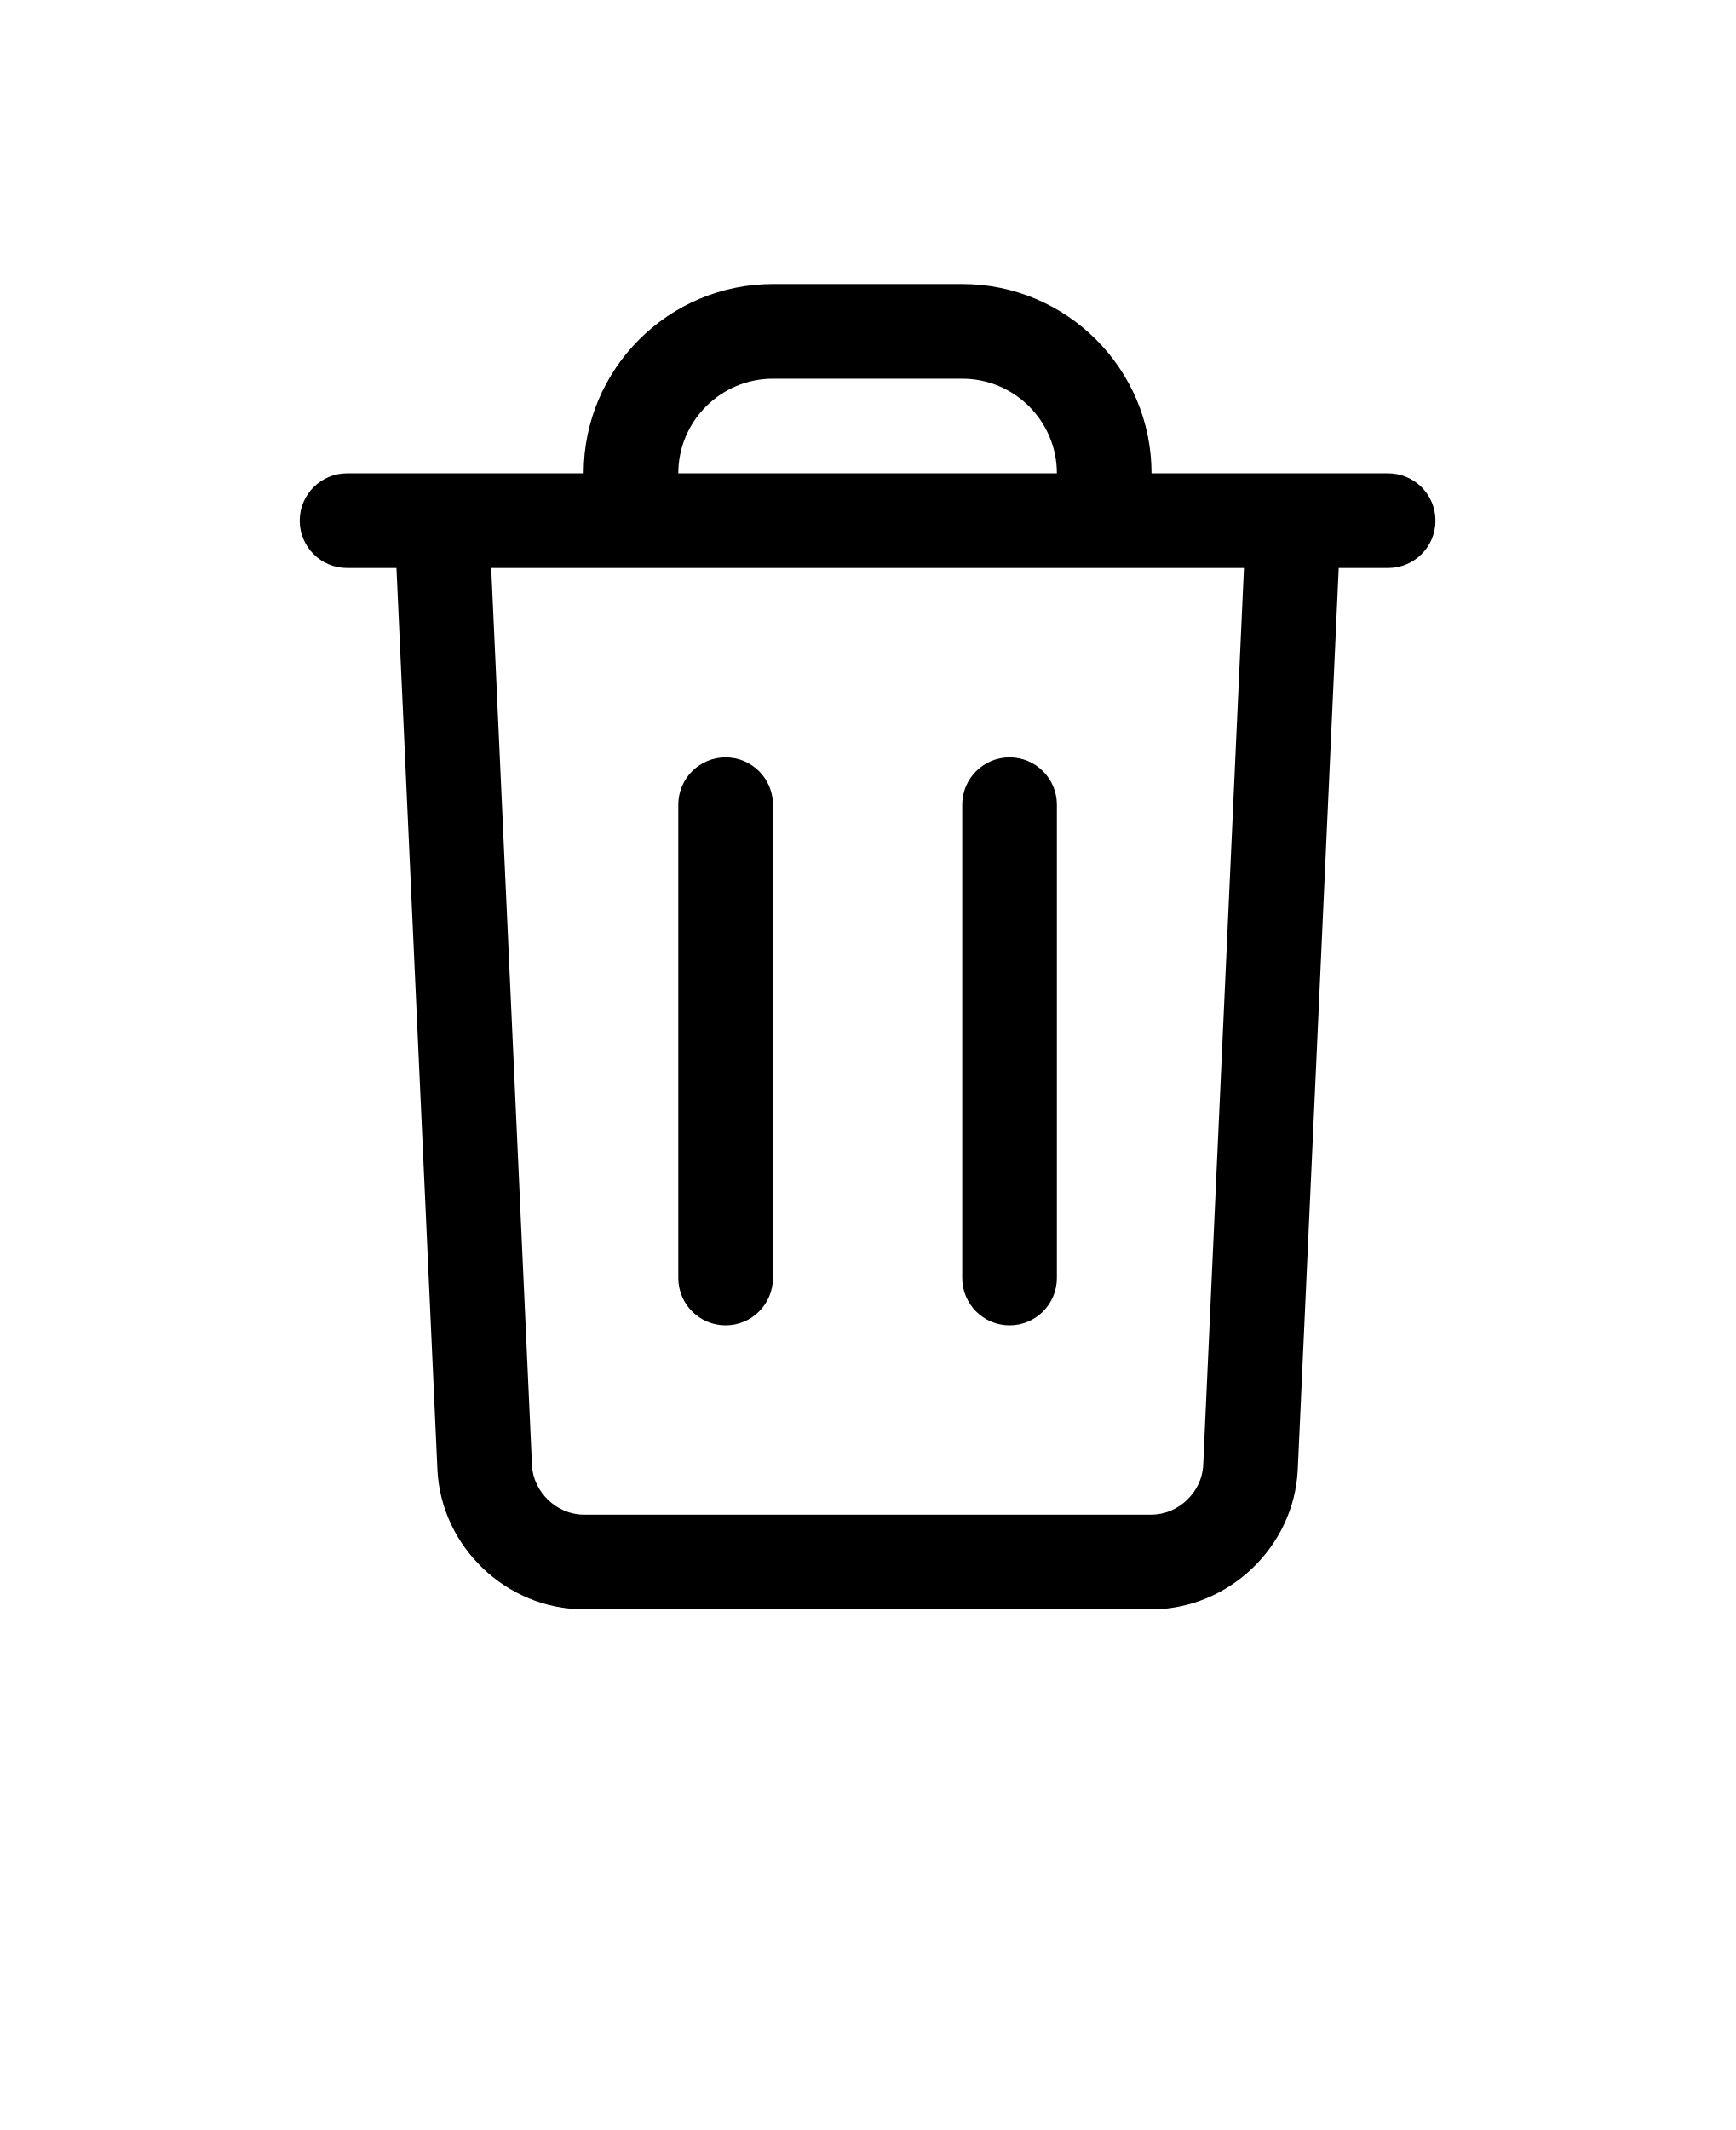
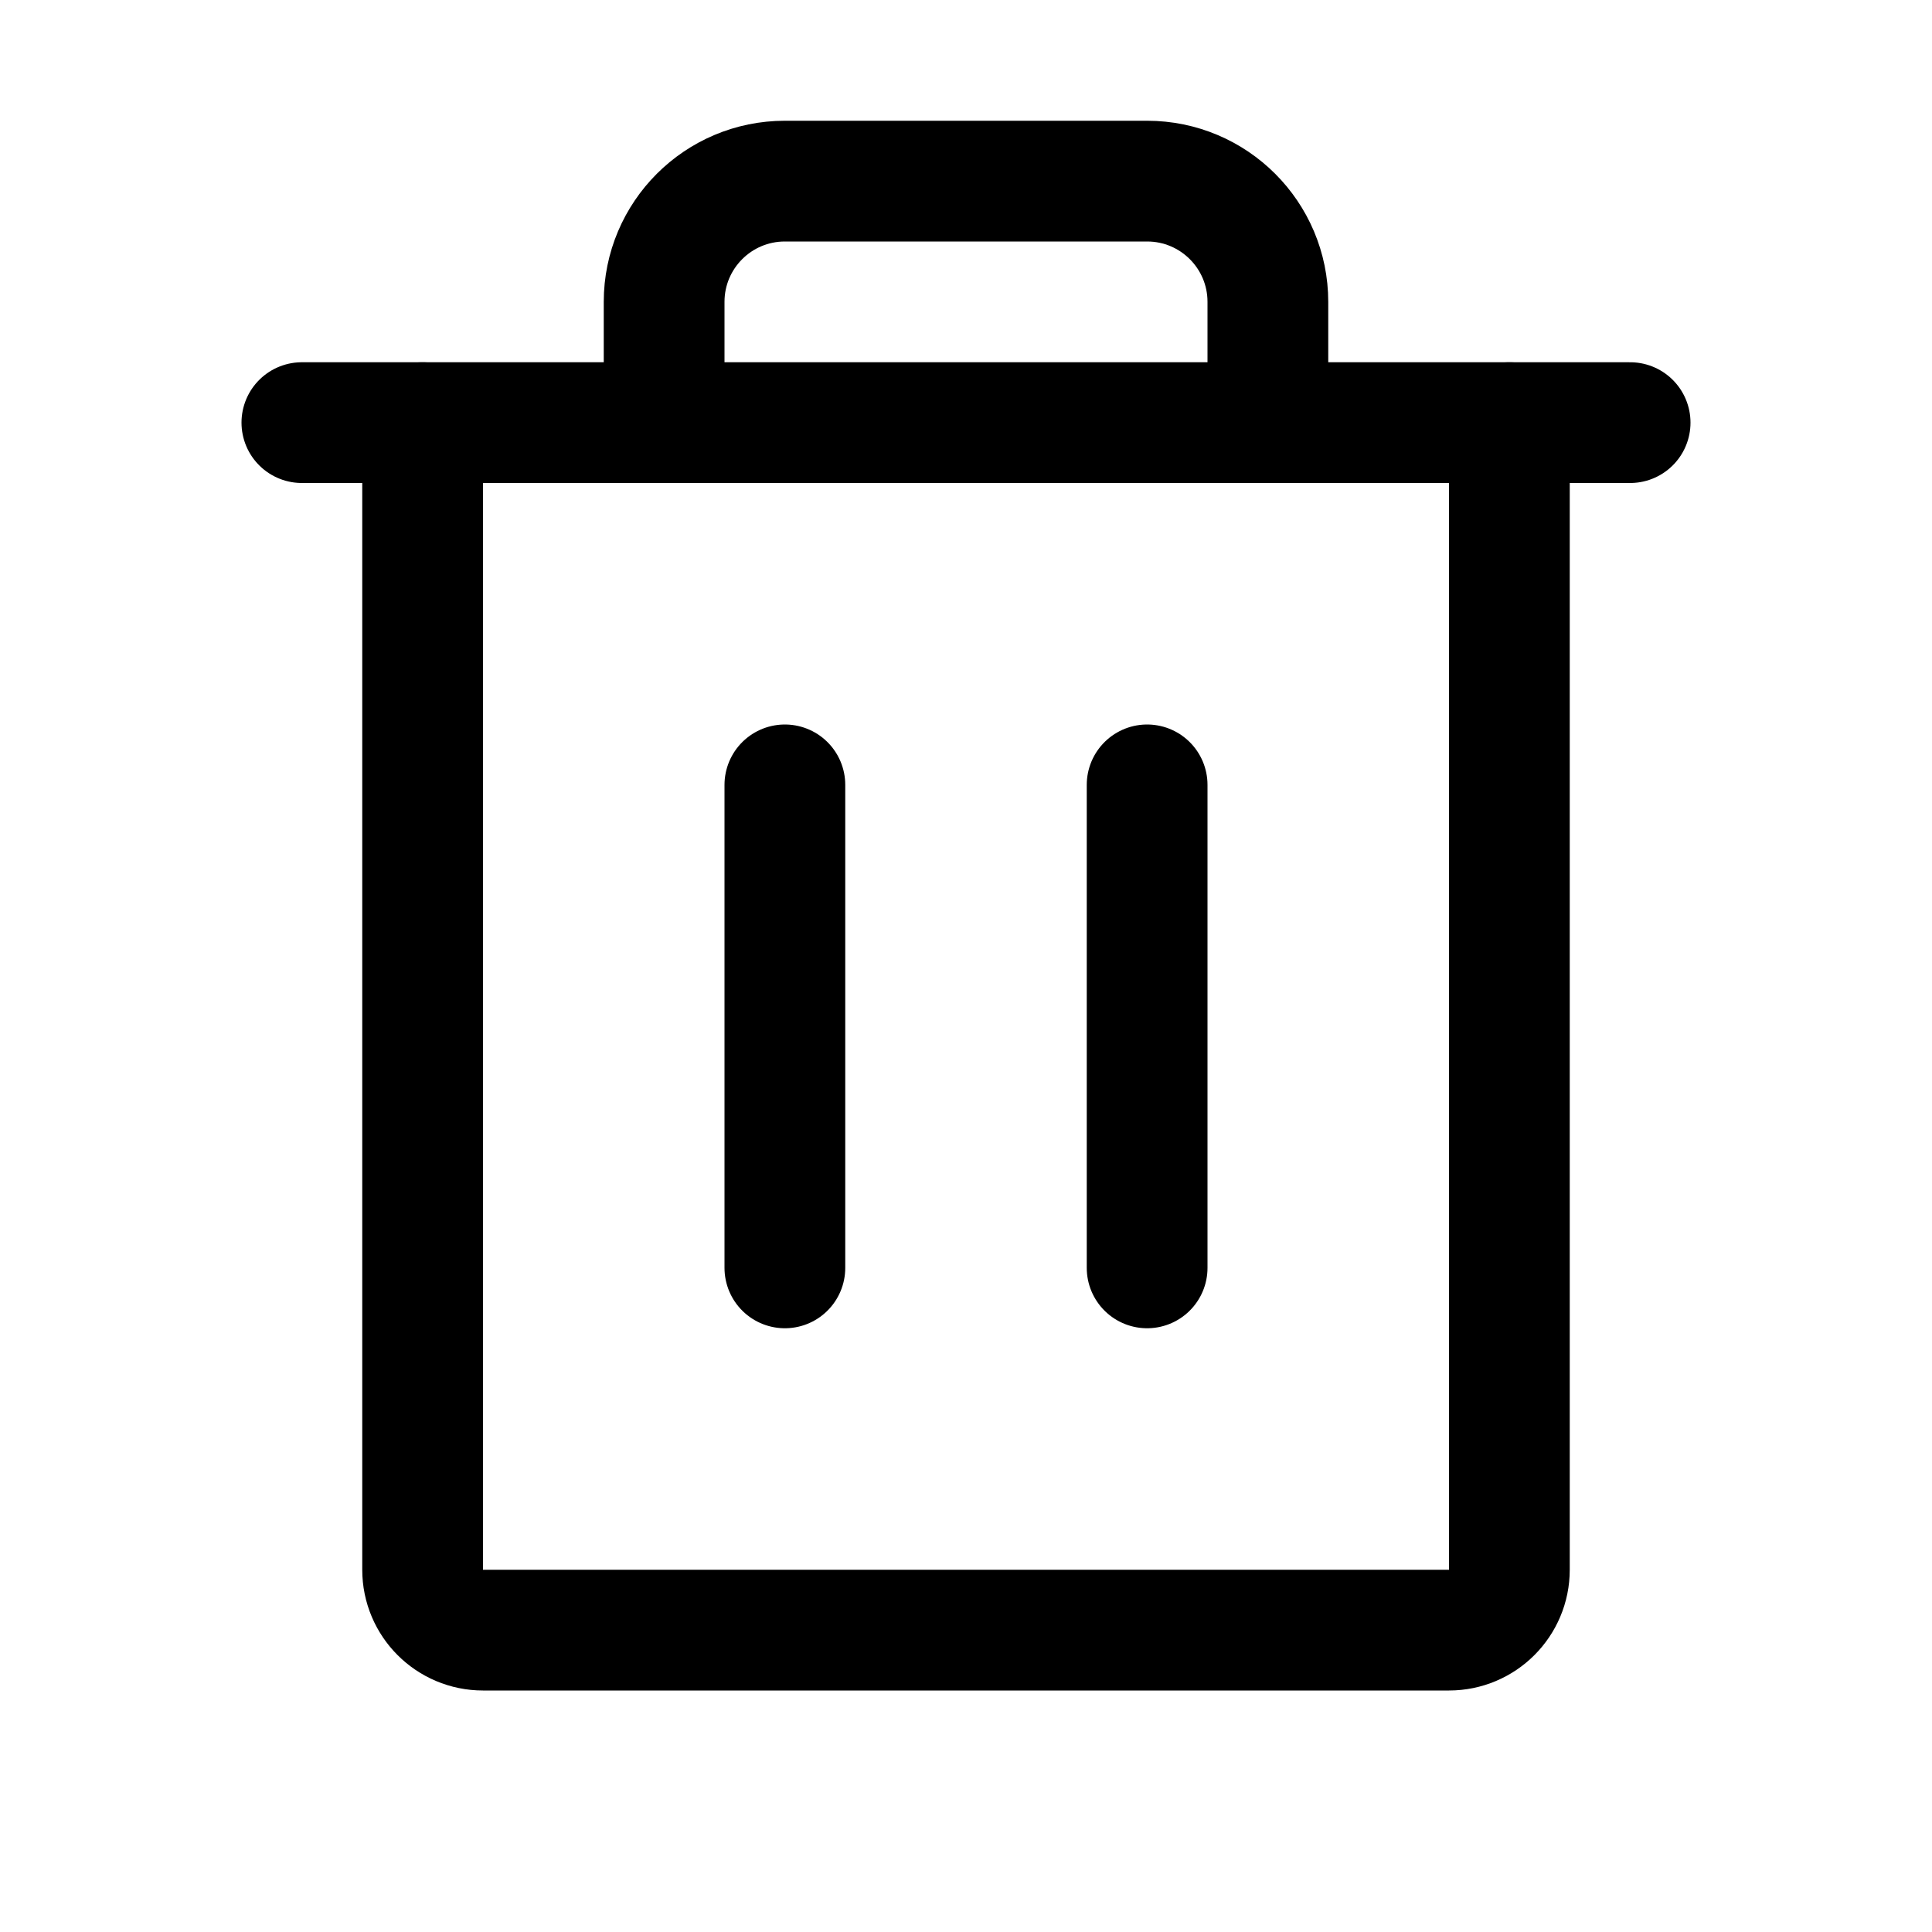
- <svg xmlns="http://www.w3.org/2000/svg" version="1.1" x="0px" y="0px" viewBox="-5.0 -10.0 110.0 135.0" enable-background="new 0 0 100 100" xml:space="preserve">
-   <path d="M17,26h3.133l2.597,57.142C22.952,88.026,27.11,92,32,92h36c4.89,0,9.048-3.974,9.27-8.858L79.867,26H83  c1.657,0,3-1.343,3-3s-1.343-3-3-3H68c0-6.617-5.383-12-12-12H44c-6.617,0-12,5.383-12,12H17c-1.657,0-3,1.343-3,3S15.343,26,17,26z   M73.86,26l-2.585,56.87C71.198,84.566,69.698,86,68,86H32c-1.699,0-3.199-1.434-3.275-3.13L26.14,26H73.86z M44,14h12  c3.309,0,6,2.691,6,6H38C38,16.691,40.691,14,44,14z" />
-   <path d="M41,38c-1.657,0-3,1.343-3,3v30c0,1.657,1.343,3,3,3s3-1.343,3-3V41C44,39.343,42.657,38,41,38z" />
-   <path d="M59,38c-1.657,0-3,1.343-3,3v30c0,1.657,1.343,3,3,3s3-1.343,3-3V41C62,39.343,60.657,38,59,38z" />
+ <svg xmlns="http://www.w3.org/2000/svg" viewBox="0 0 256 256">
+   <rect width="256" height="256" fill="none" />
+   <line x1="216" y1="56" x2="40" y2="56" fill="none" stroke="currentColor" stroke-linecap="round" stroke-linejoin="round" stroke-width="16" />
+   <line x1="104" y1="104" x2="104" y2="168" fill="none" stroke="currentColor" stroke-linecap="round" stroke-linejoin="round" stroke-width="16" />
+   <line x1="152" y1="104" x2="152" y2="168" fill="none" stroke="currentColor" stroke-linecap="round" stroke-linejoin="round" stroke-width="16" />
+   <path d="M200,56V208a8,8,0,0,1-8,8H64a8,8,0,0,1-8-8V56" fill="none" stroke="currentColor" stroke-linecap="round" stroke-linejoin="round" stroke-width="16" />
+   <path d="M168,56V40a16,16,0,0,0-16-16H104A16,16,0,0,0,88,40V56" fill="none" stroke="currentColor" stroke-linecap="round" stroke-linejoin="round" stroke-width="16" />
</svg>
